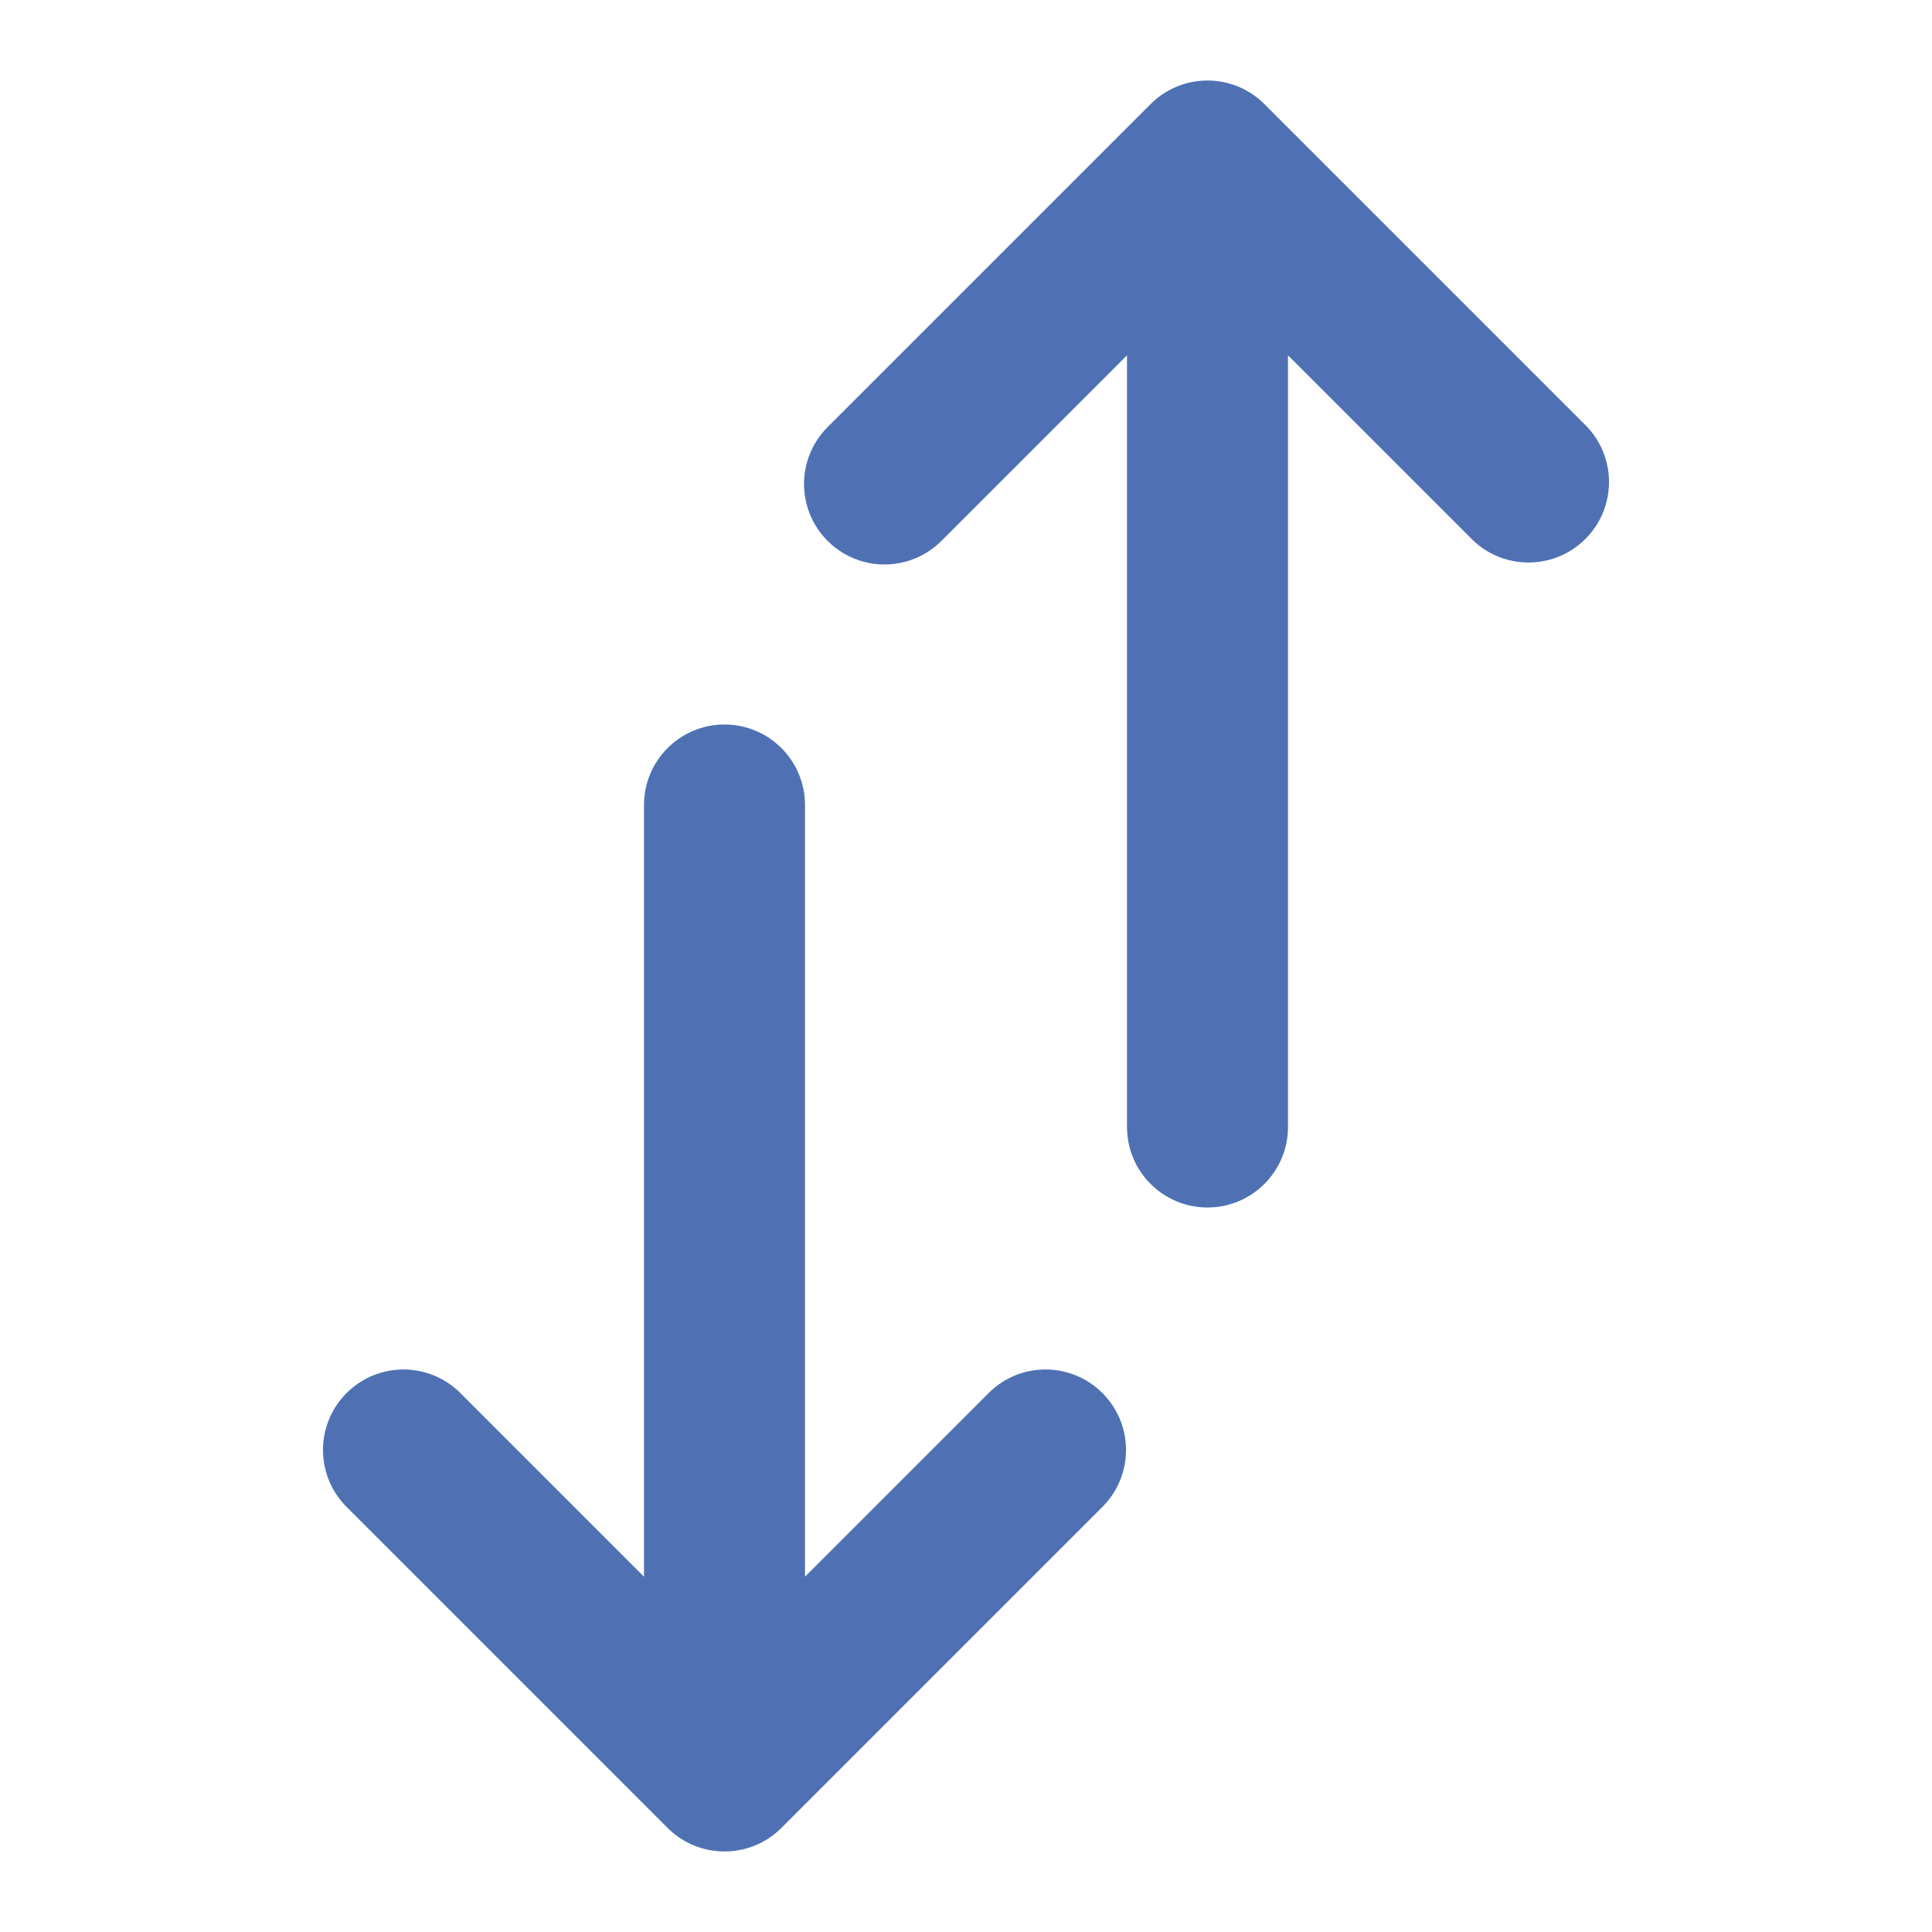
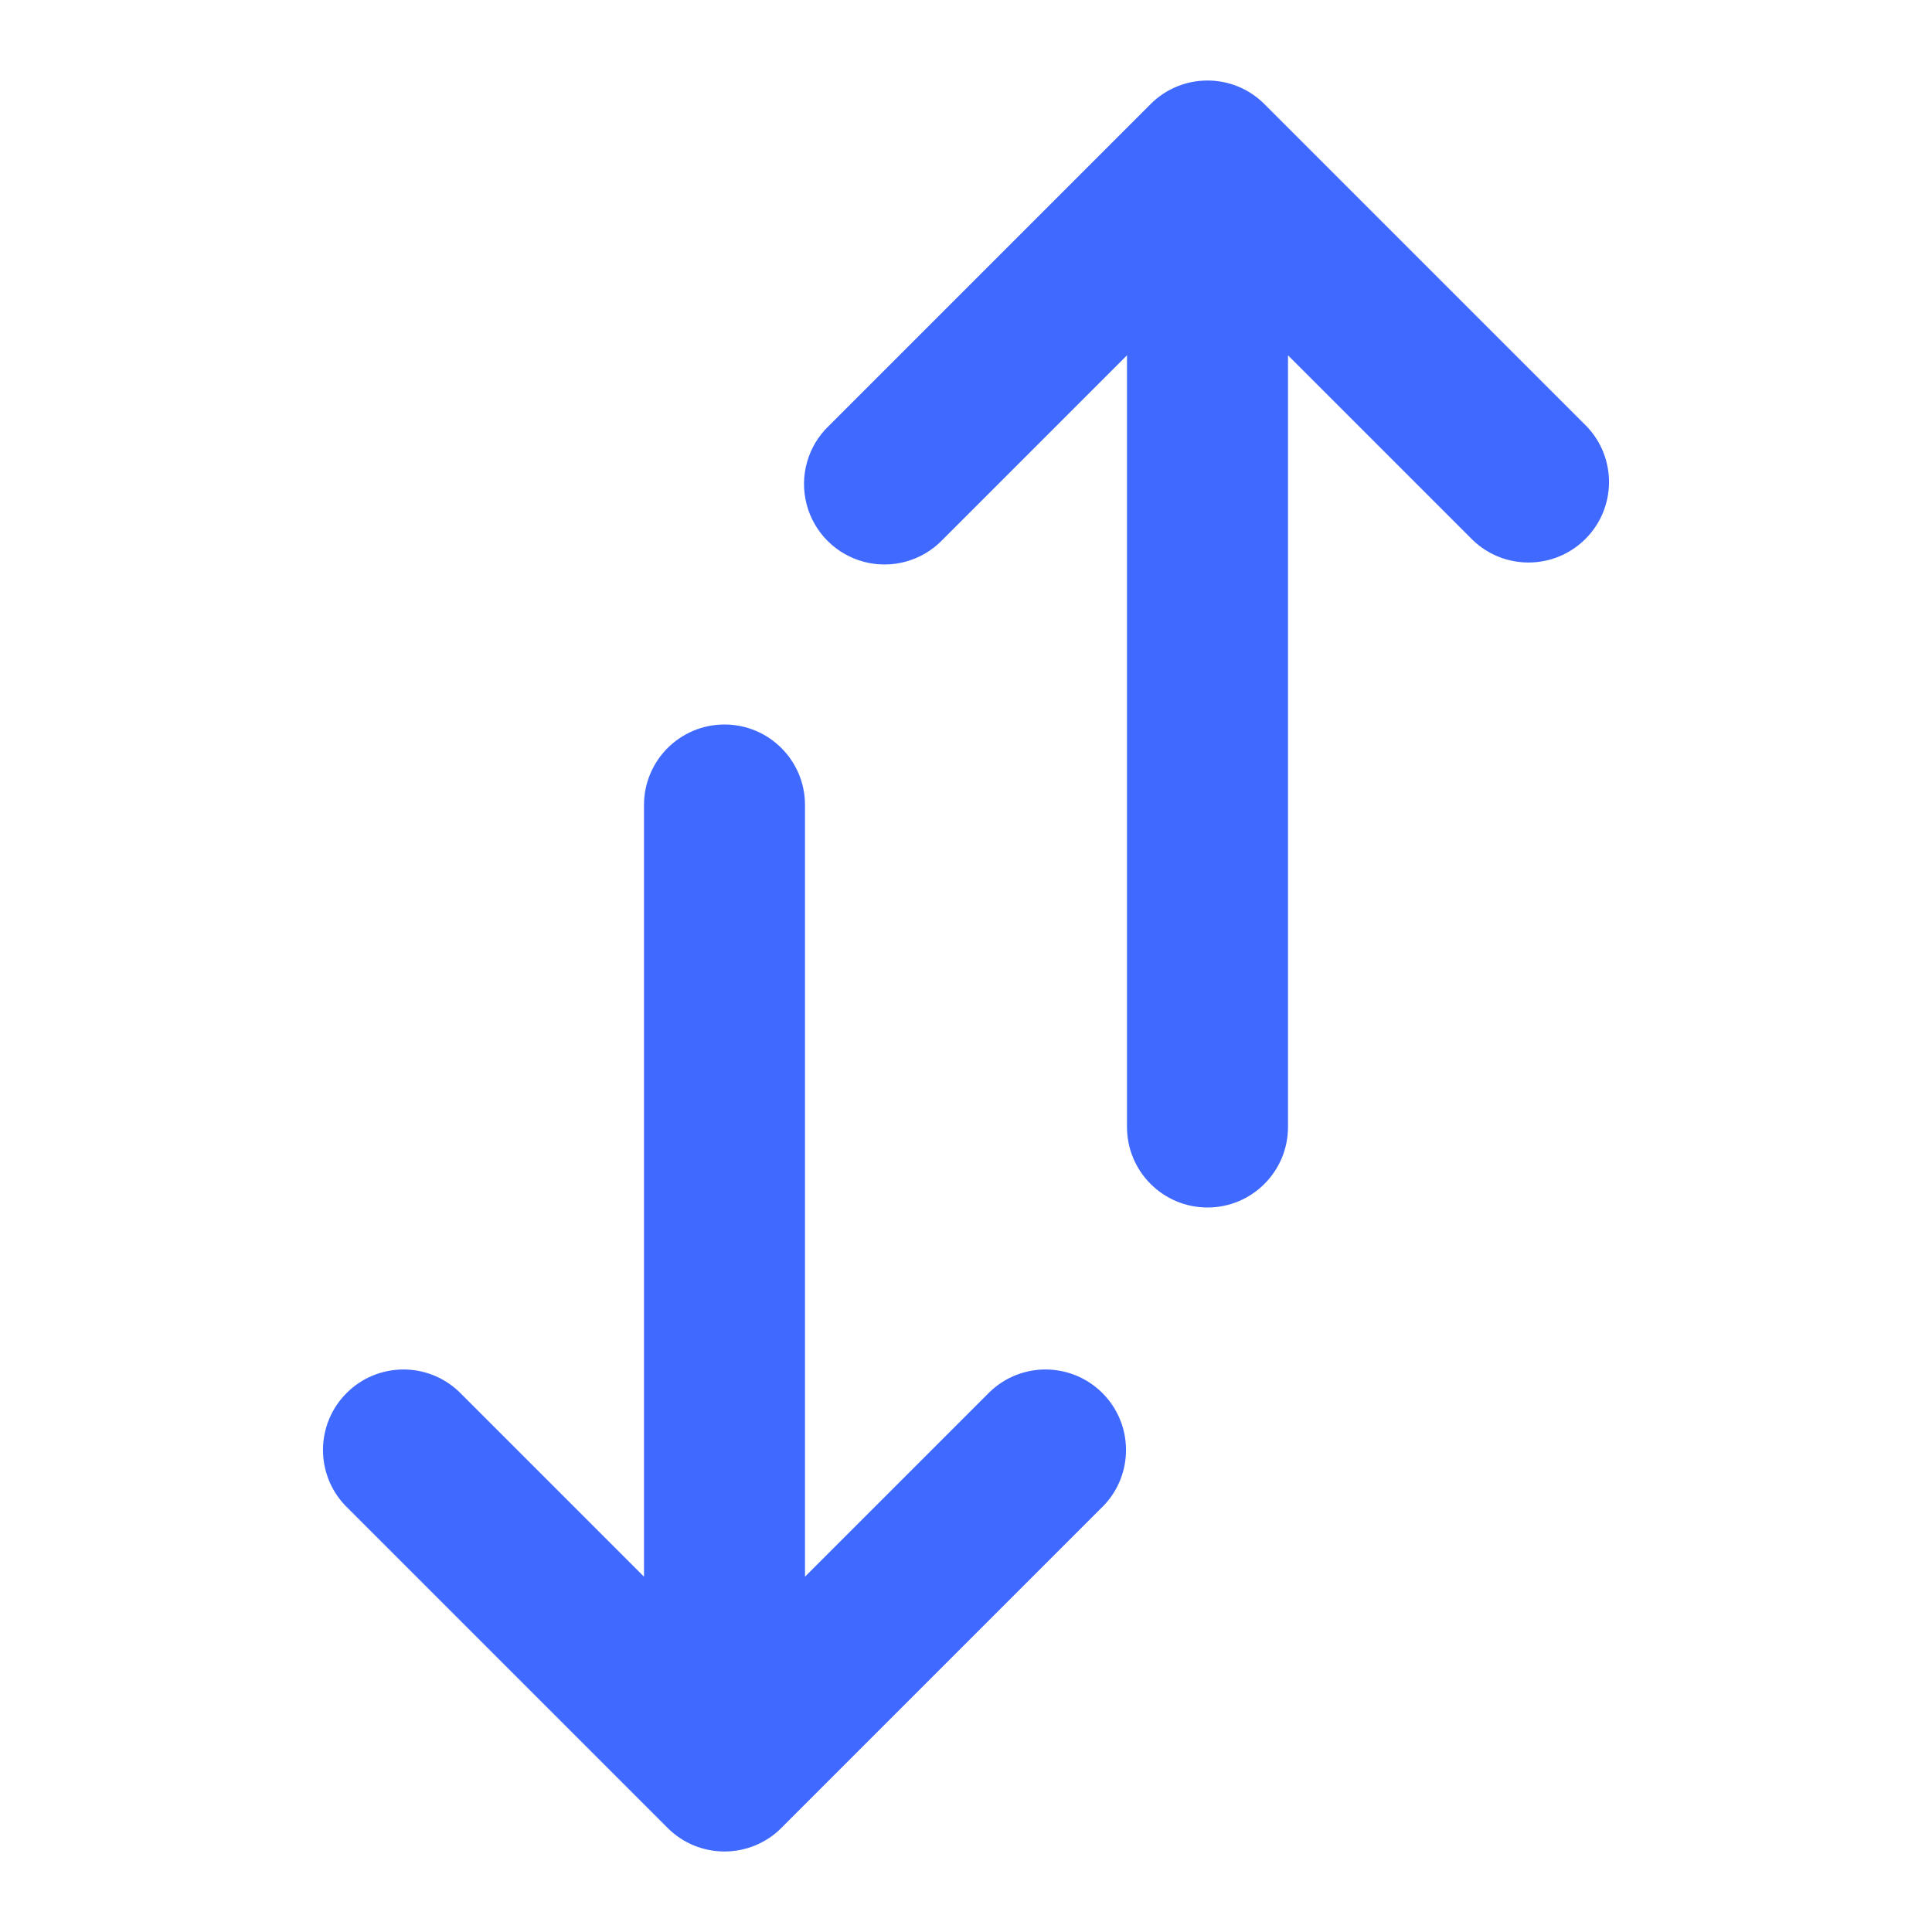
<svg xmlns="http://www.w3.org/2000/svg" width="800px" height="800px" viewBox="0 0 24 24" fill="none">
-   <path d="M14.293 1.293a1 1 0 0 1 1.414 0l4 4a1 1 0 0 1-1.414 1.414L16 4.414V14a1 1 0 1 1-2 0V4.414l-2.293 2.293a1 1 0 1 1-1.414-1.414l4-4ZM10 10a1 1 0 1 0-2 0v9.586l-2.293-2.293a1 1 0 0 0-1.414 1.414l4 4a1 1 0 0 0 1.414 0l4-4a1 1 0 0 0-1.414-1.414L10 19.586V10Z" fill="#4F71B4" />
+   <path d="M14.293 1.293a1 1 0 0 1 1.414 0l4 4a1 1 0 0 1-1.414 1.414L16 4.414V14a1 1 0 1 1-2 0V4.414l-2.293 2.293a1 1 0 1 1-1.414-1.414l4-4ZM10 10a1 1 0 1 0-2 0v9.586l-2.293-2.293a1 1 0 0 0-1.414 1.414l4 4a1 1 0 0 0 1.414 0l4-4a1 1 0 0 0-1.414-1.414L10 19.586V10Z" fill="#406AFF" />
</svg>
